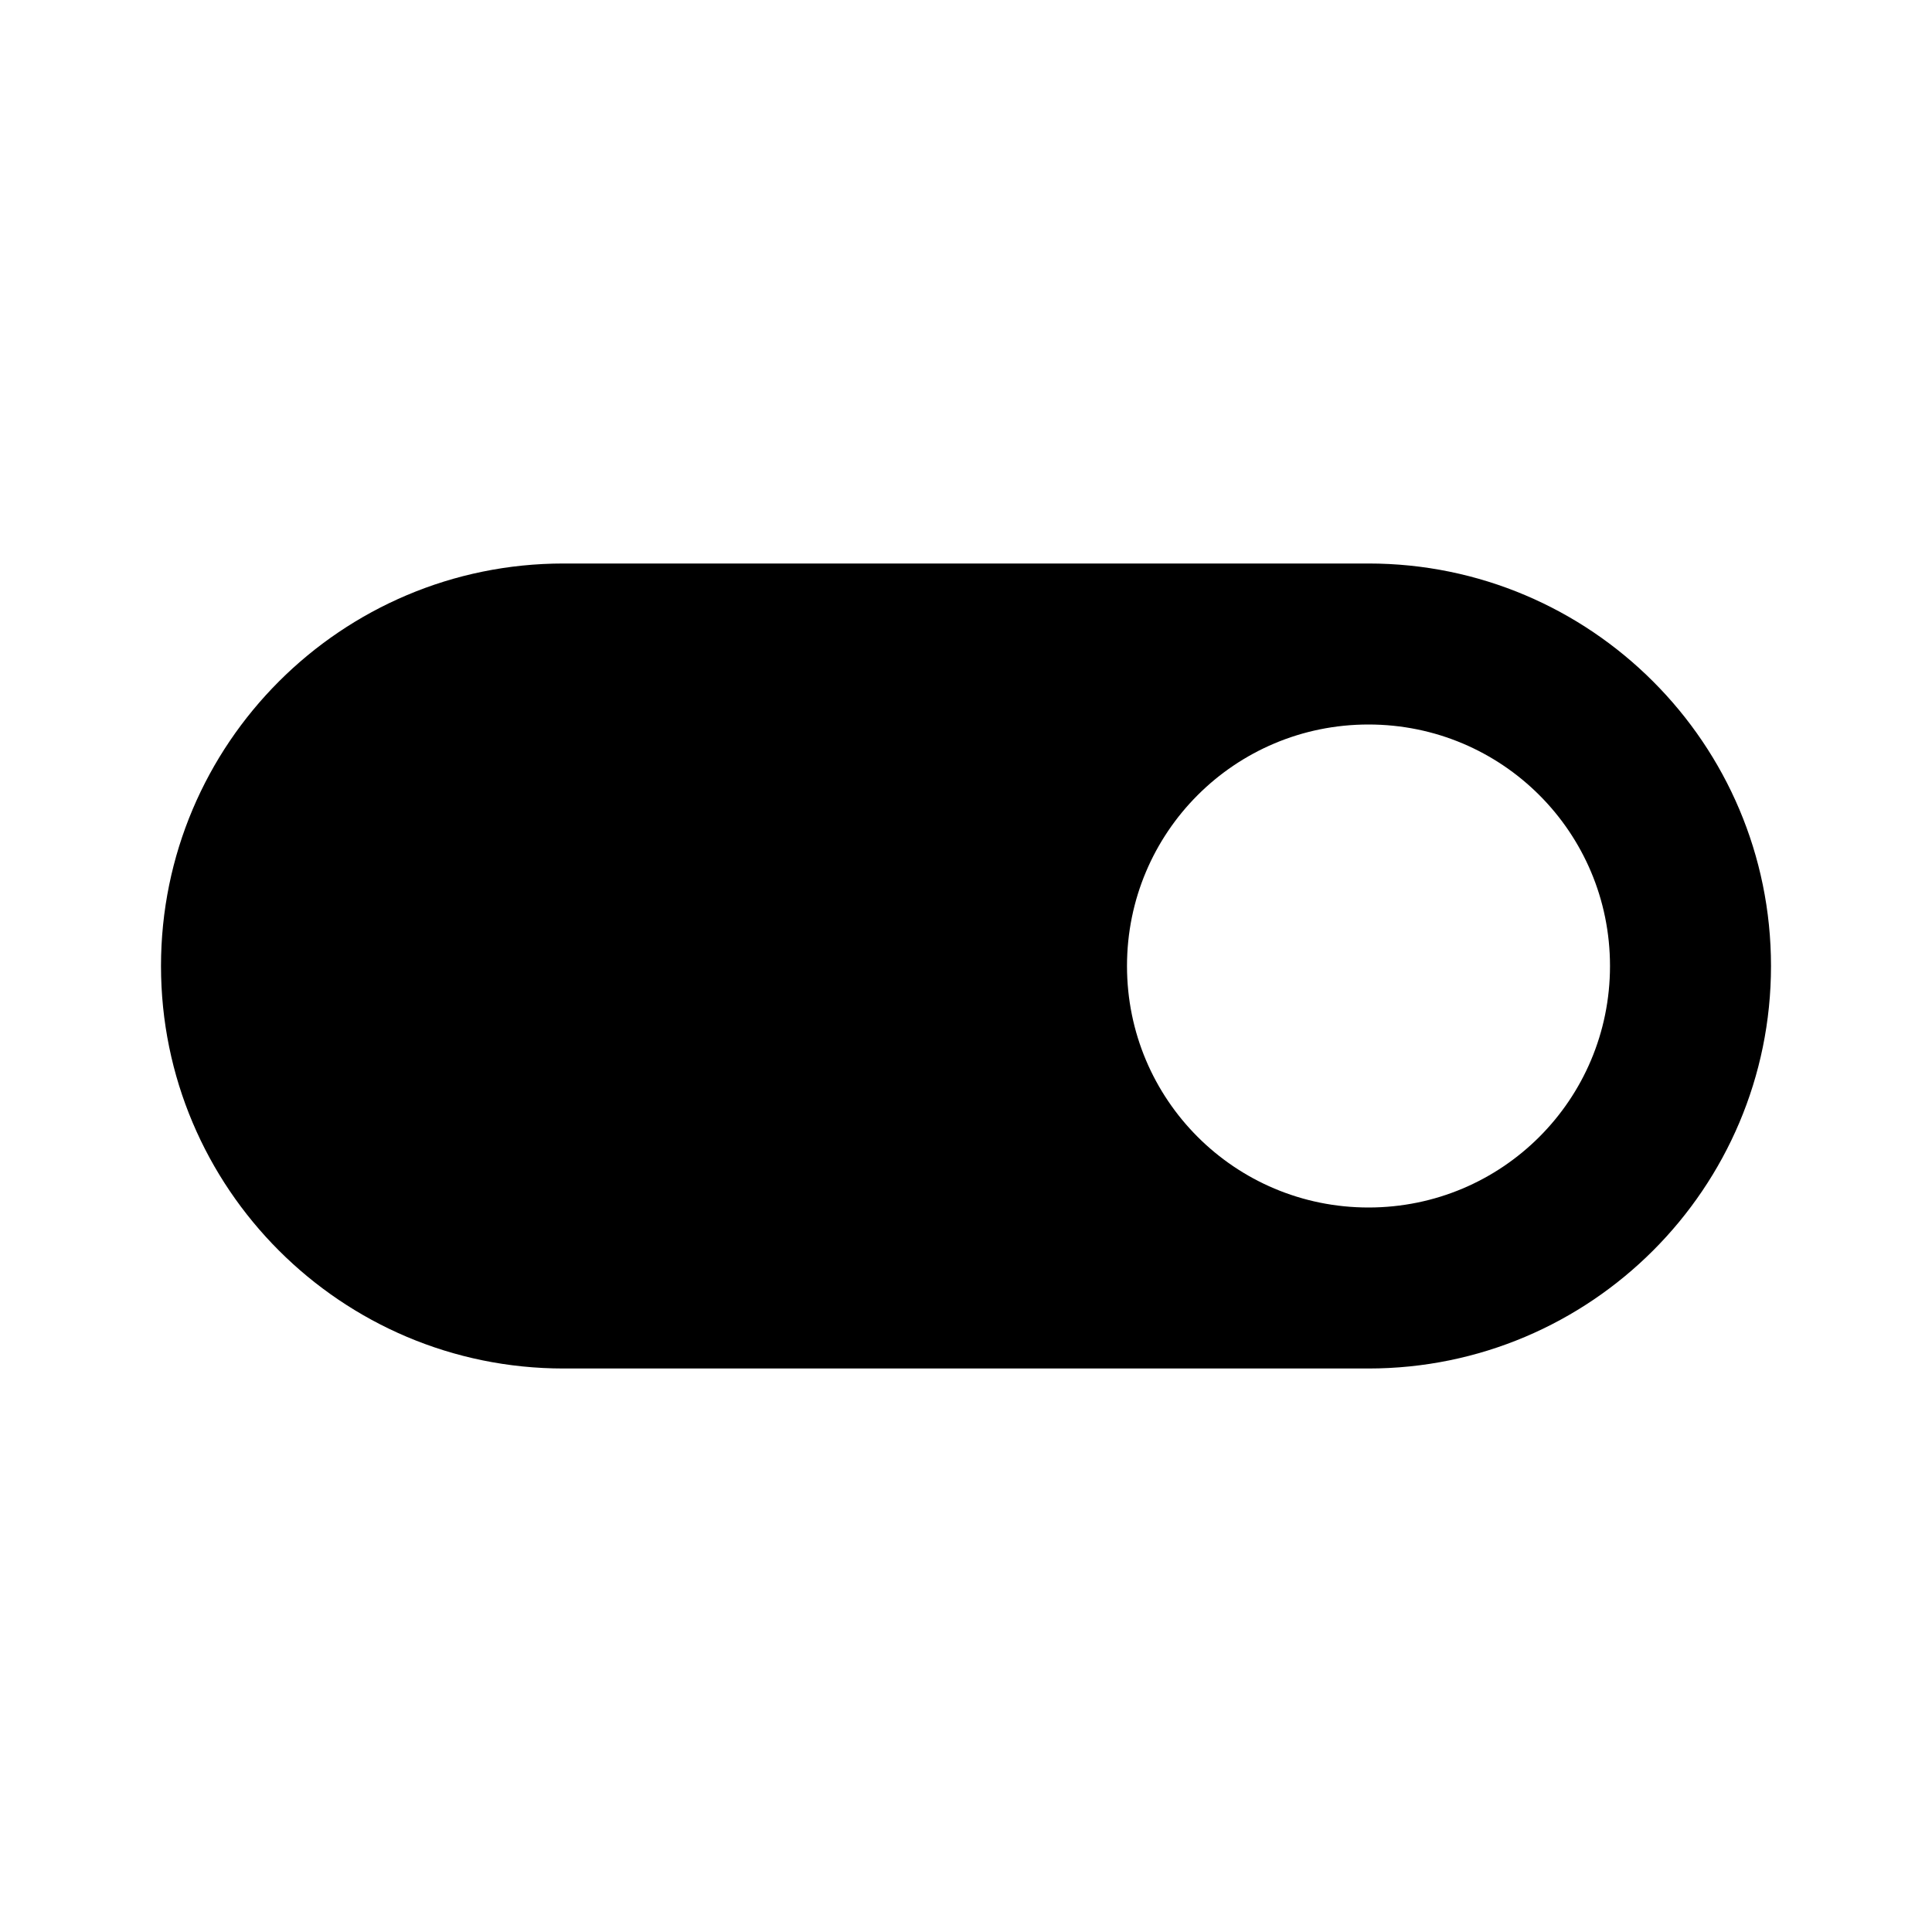
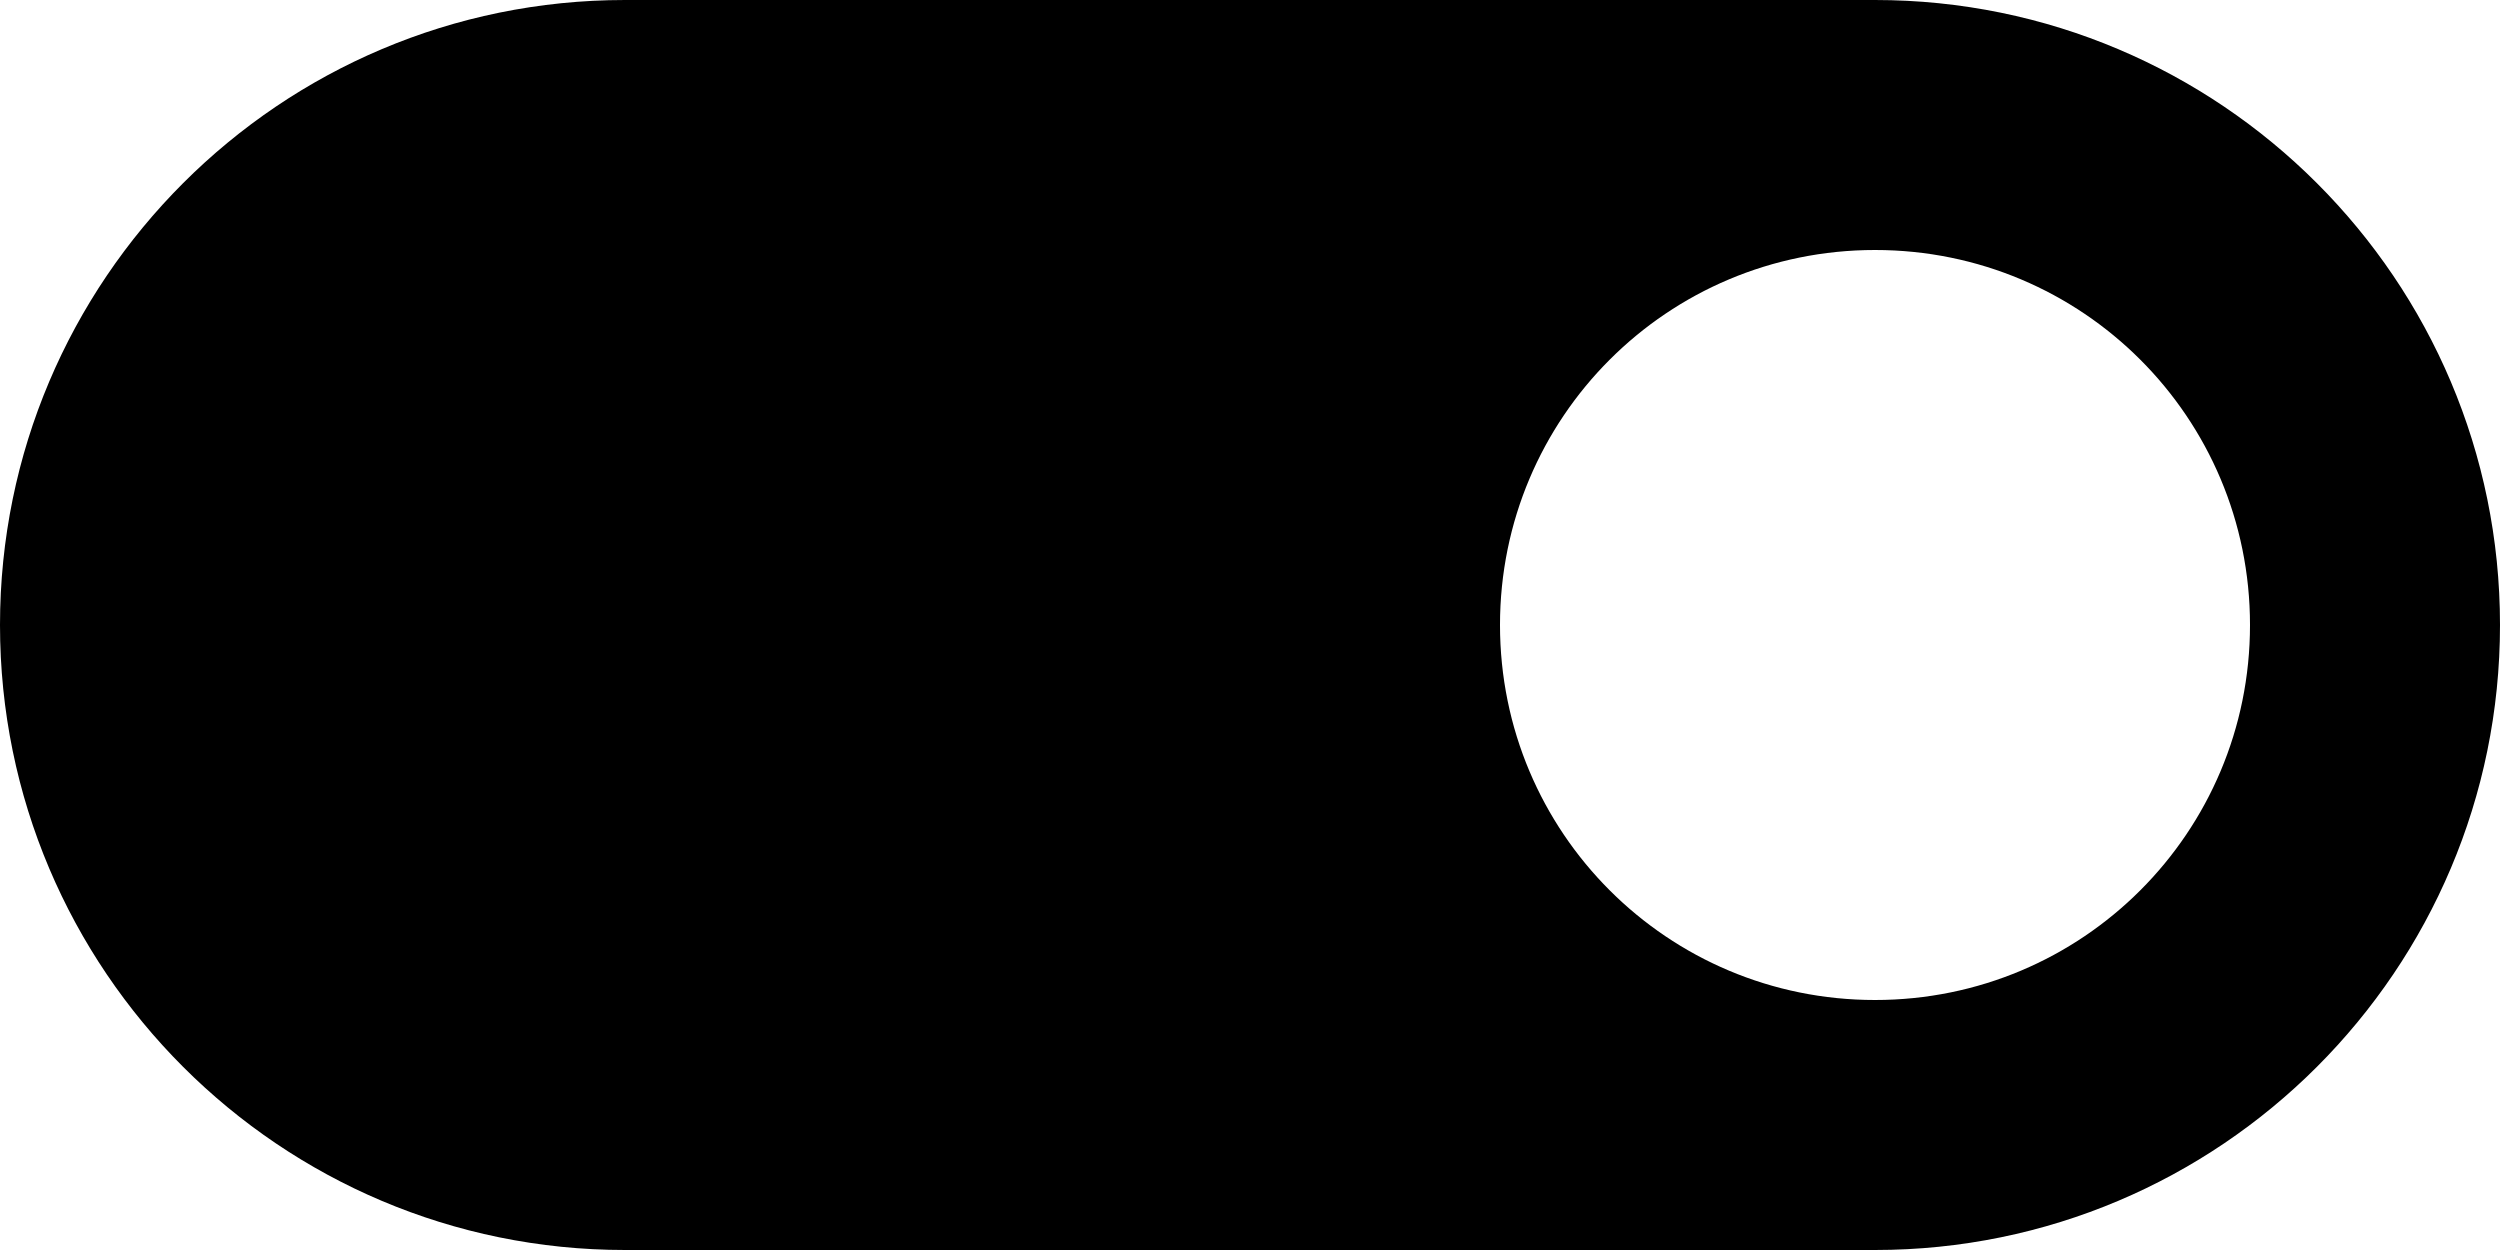
- <svg xmlns="http://www.w3.org/2000/svg" width="24" height="24" viewBox="0 0 24 24">
-   <path d="M17 7H7c-2.76 0-5 2.24-5 5s2.24 5 5 5h10c2.76 0 5-2.24 5-5s-2.24-5-5-5zm0 8c-1.66 0-3-1.34-3-3s1.34-3 3-3 3 1.34 3 3-1.34 3-3 3z" />
-   <path fill="none" d="M0 0h24v24H0z" />
+ <svg xmlns="http://www.w3.org/2000/svg" style="isolation:isolate" viewBox="0 4 16 8" width="16" height="8">
+   <path d=" M 12 4 L 4 4 C 1.792 4 0 5.792 0 8 C 0 10.208 1.792 12 4 12 L 12 12 C 14.208 12 16 10.208 16 8 C 16 5.792 14.208 4 12 4 Z  M 12 10.4 C 10.672 10.4 9.6 9.328 9.6 8 C 9.6 6.672 10.672 5.6 12 5.6 C 13.328 5.6 14.4 6.672 14.4 8 C 14.4 9.328 13.328 10.4 12 10.4 Z " fill="rgb(0,0,0)" />
</svg>
